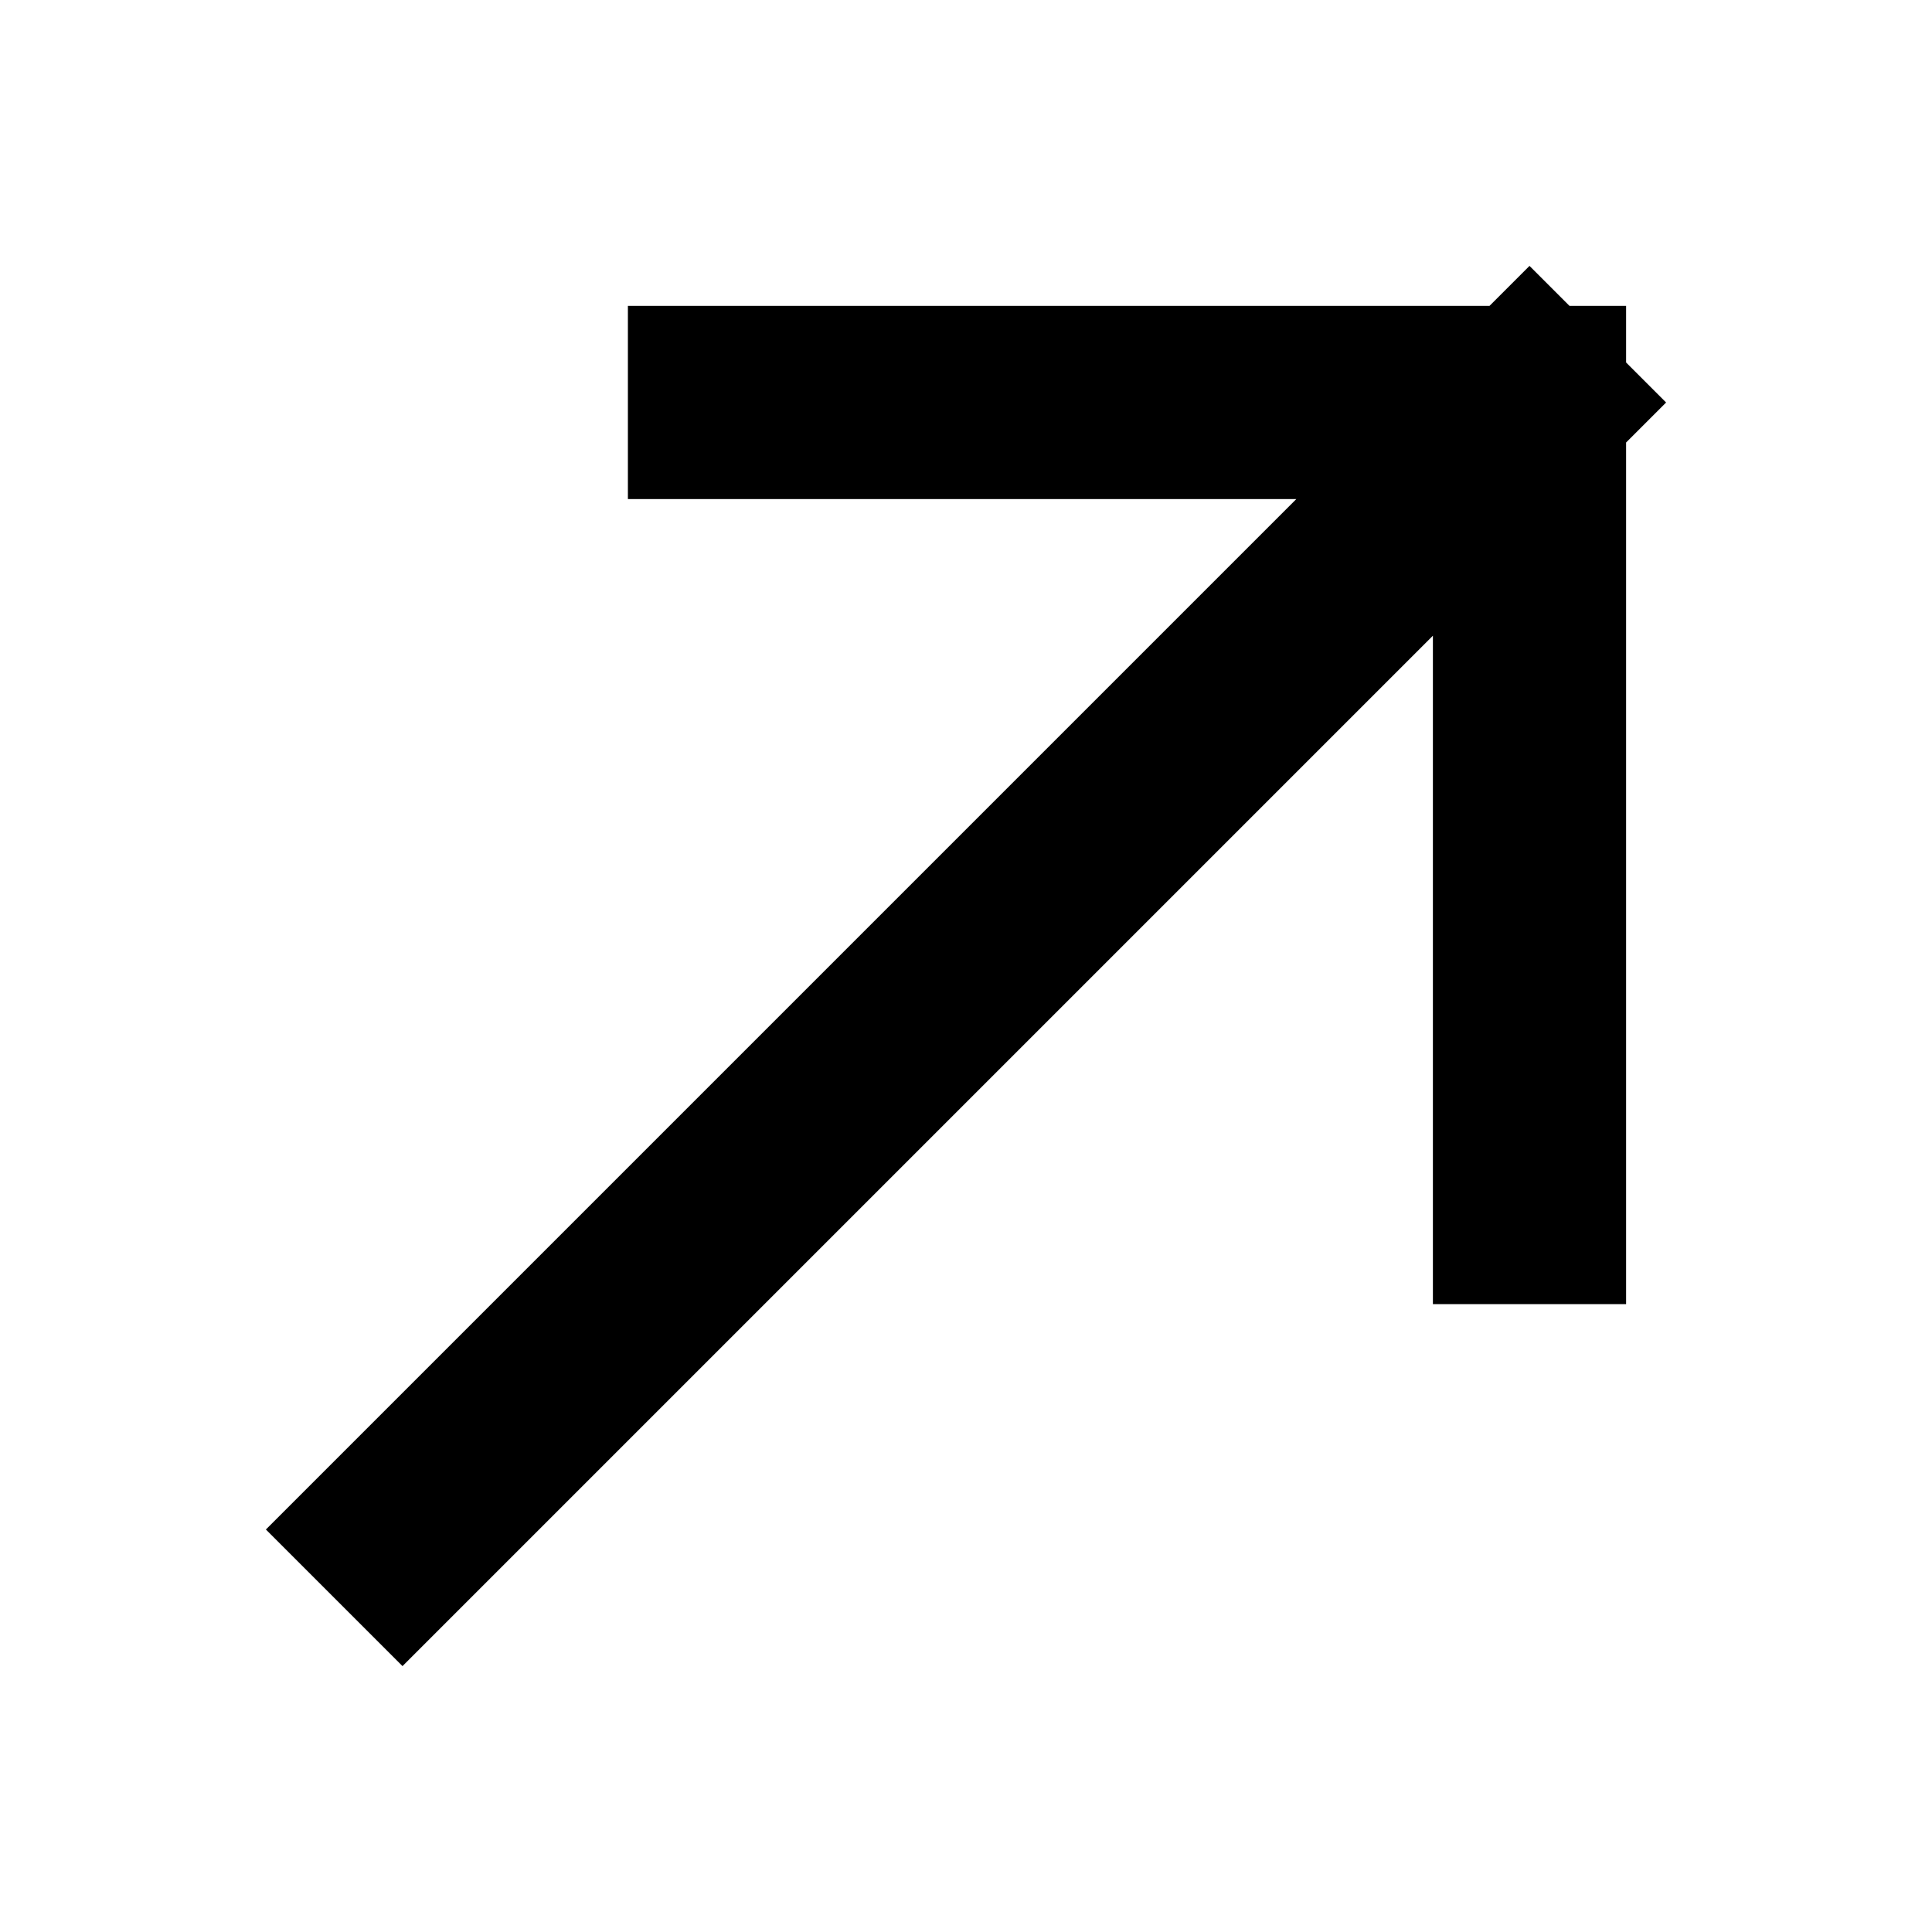
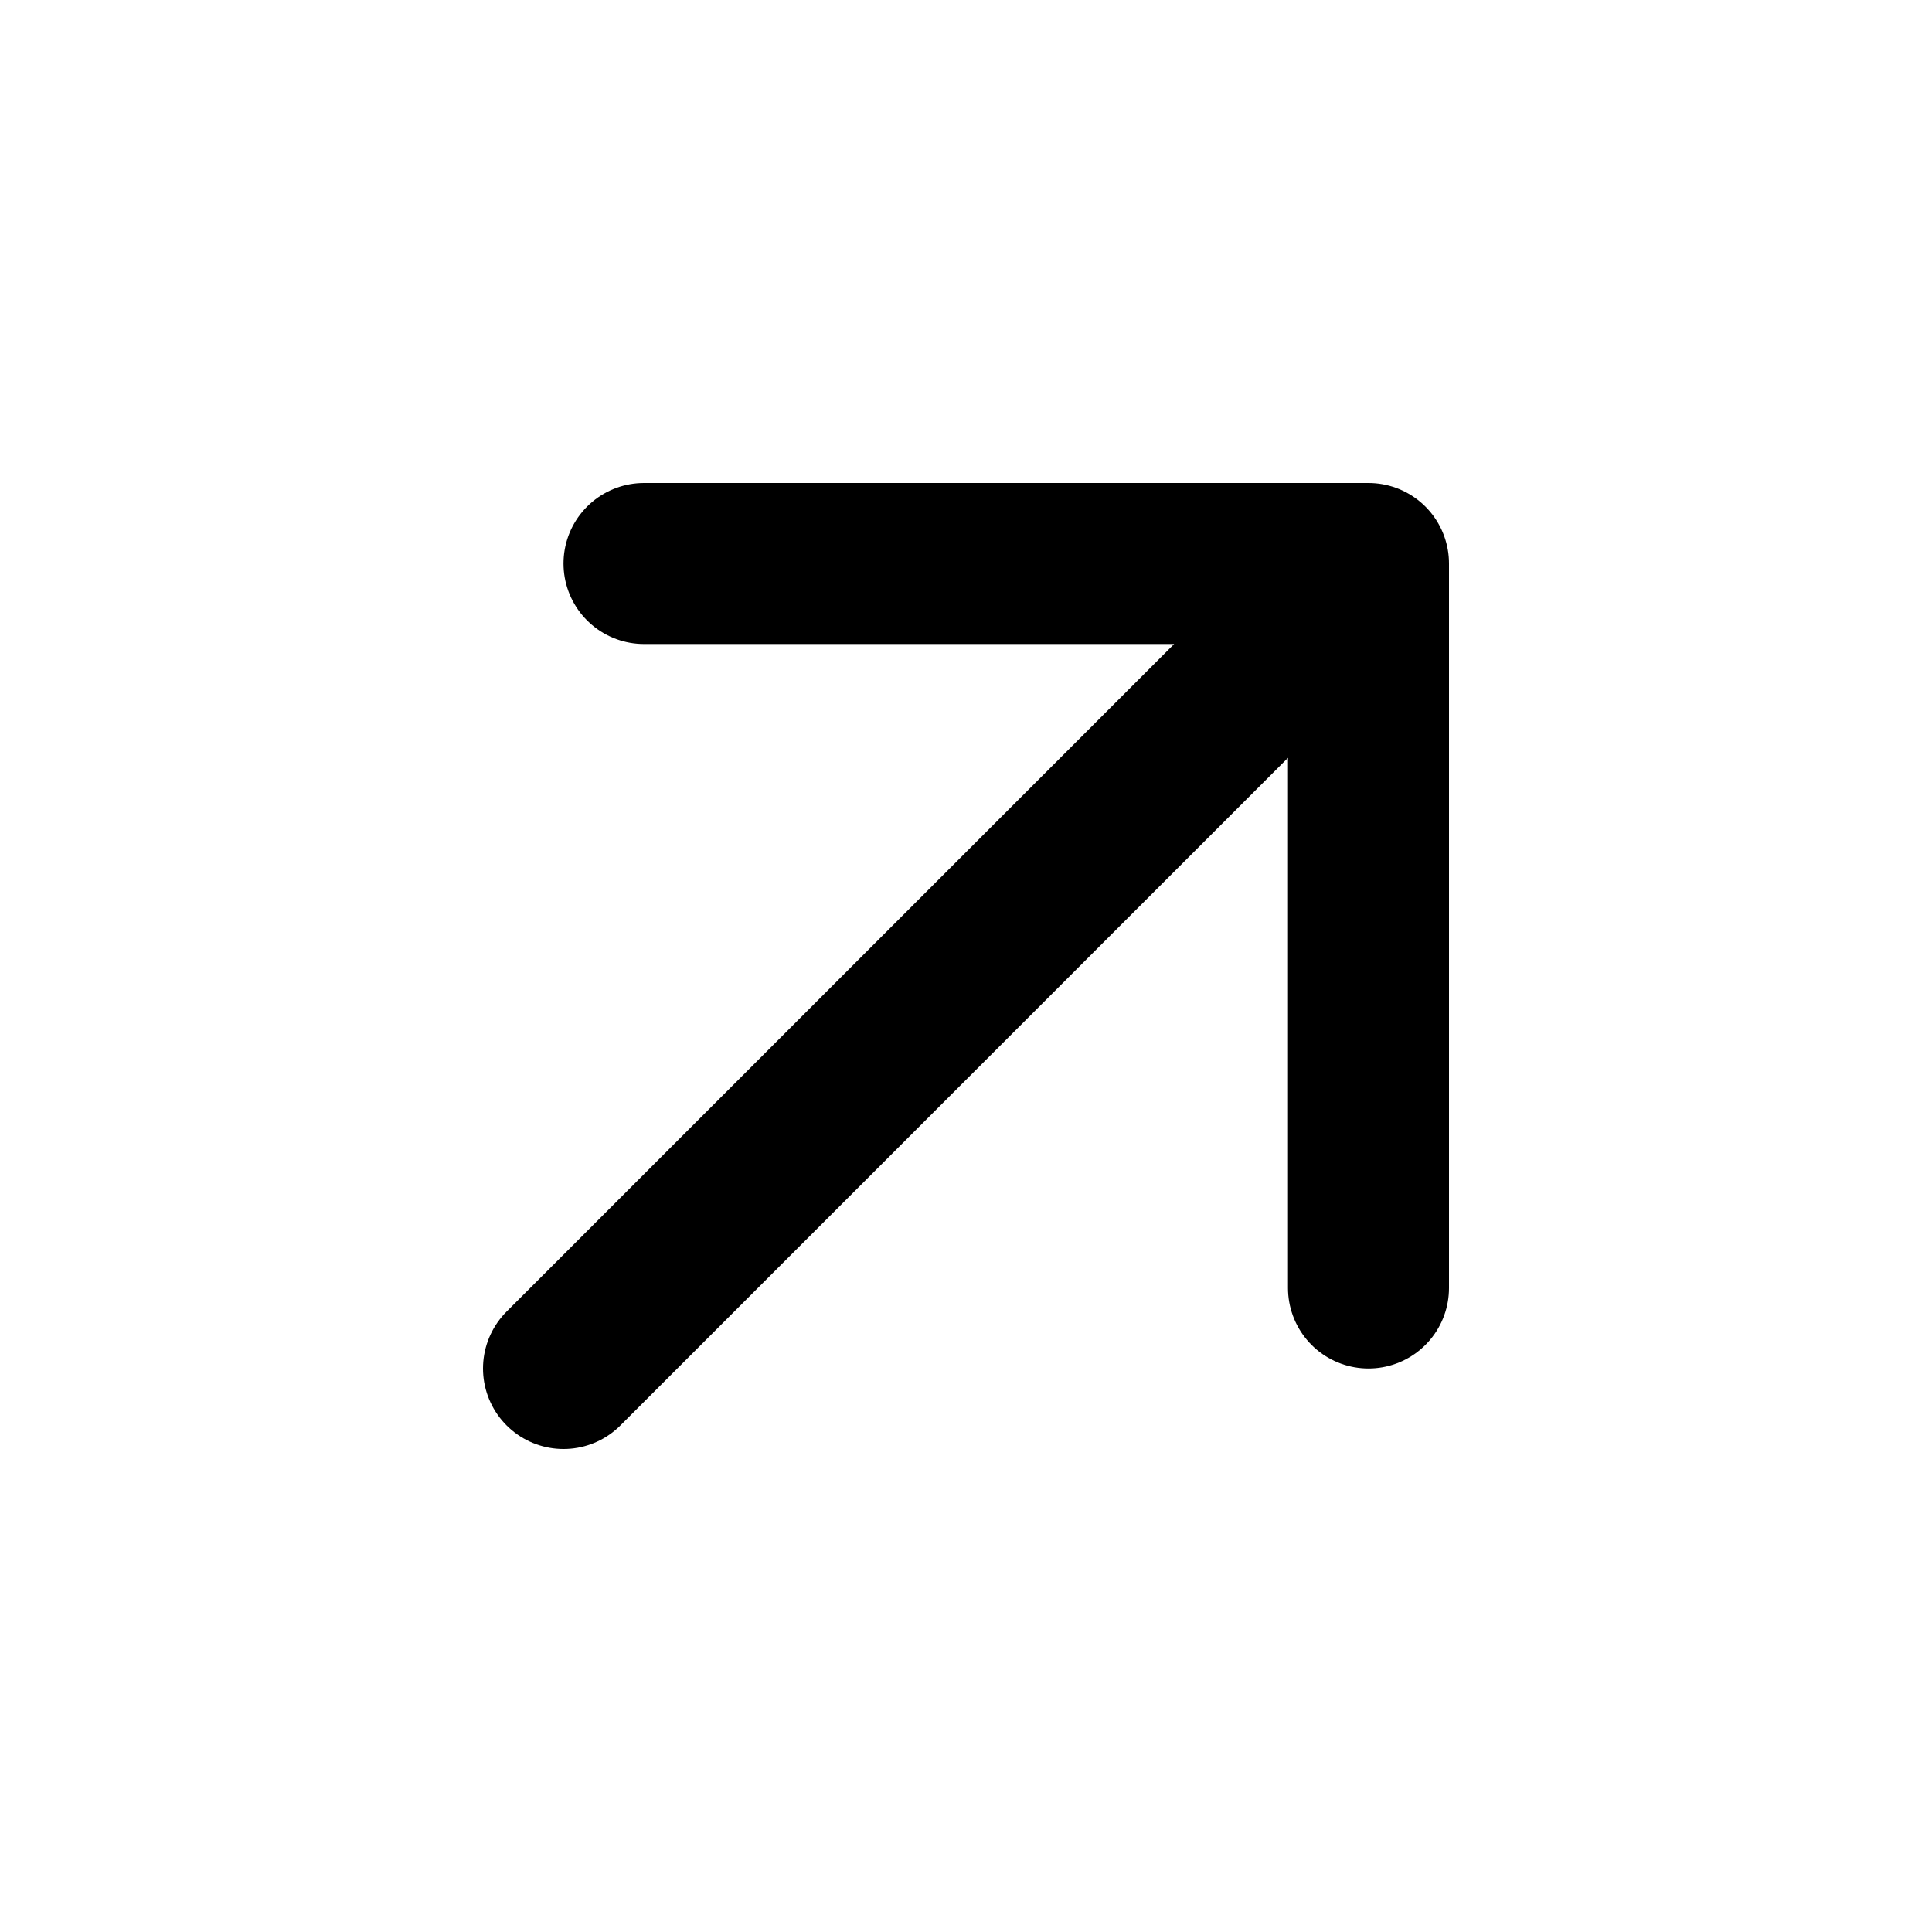
- <svg xmlns="http://www.w3.org/2000/svg" viewBox="0 0 24 24" fill="none">
-   <path d="M5 19 19 5M9 5h10v10" stroke="currentColor" stroke-width="2.4" stroke-linecap="square" stroke-linejoin="miter" />
+ <svg xmlns="http://www.w3.org/2000/svg" width="800px" height="800px" viewBox="0 0 24 24" fill="none">
+   <path d="M7 17L17 7M17 7H8M17 7V16" stroke="#000000" stroke-width="2" stroke-linecap="round" stroke-linejoin="round" />
</svg>
